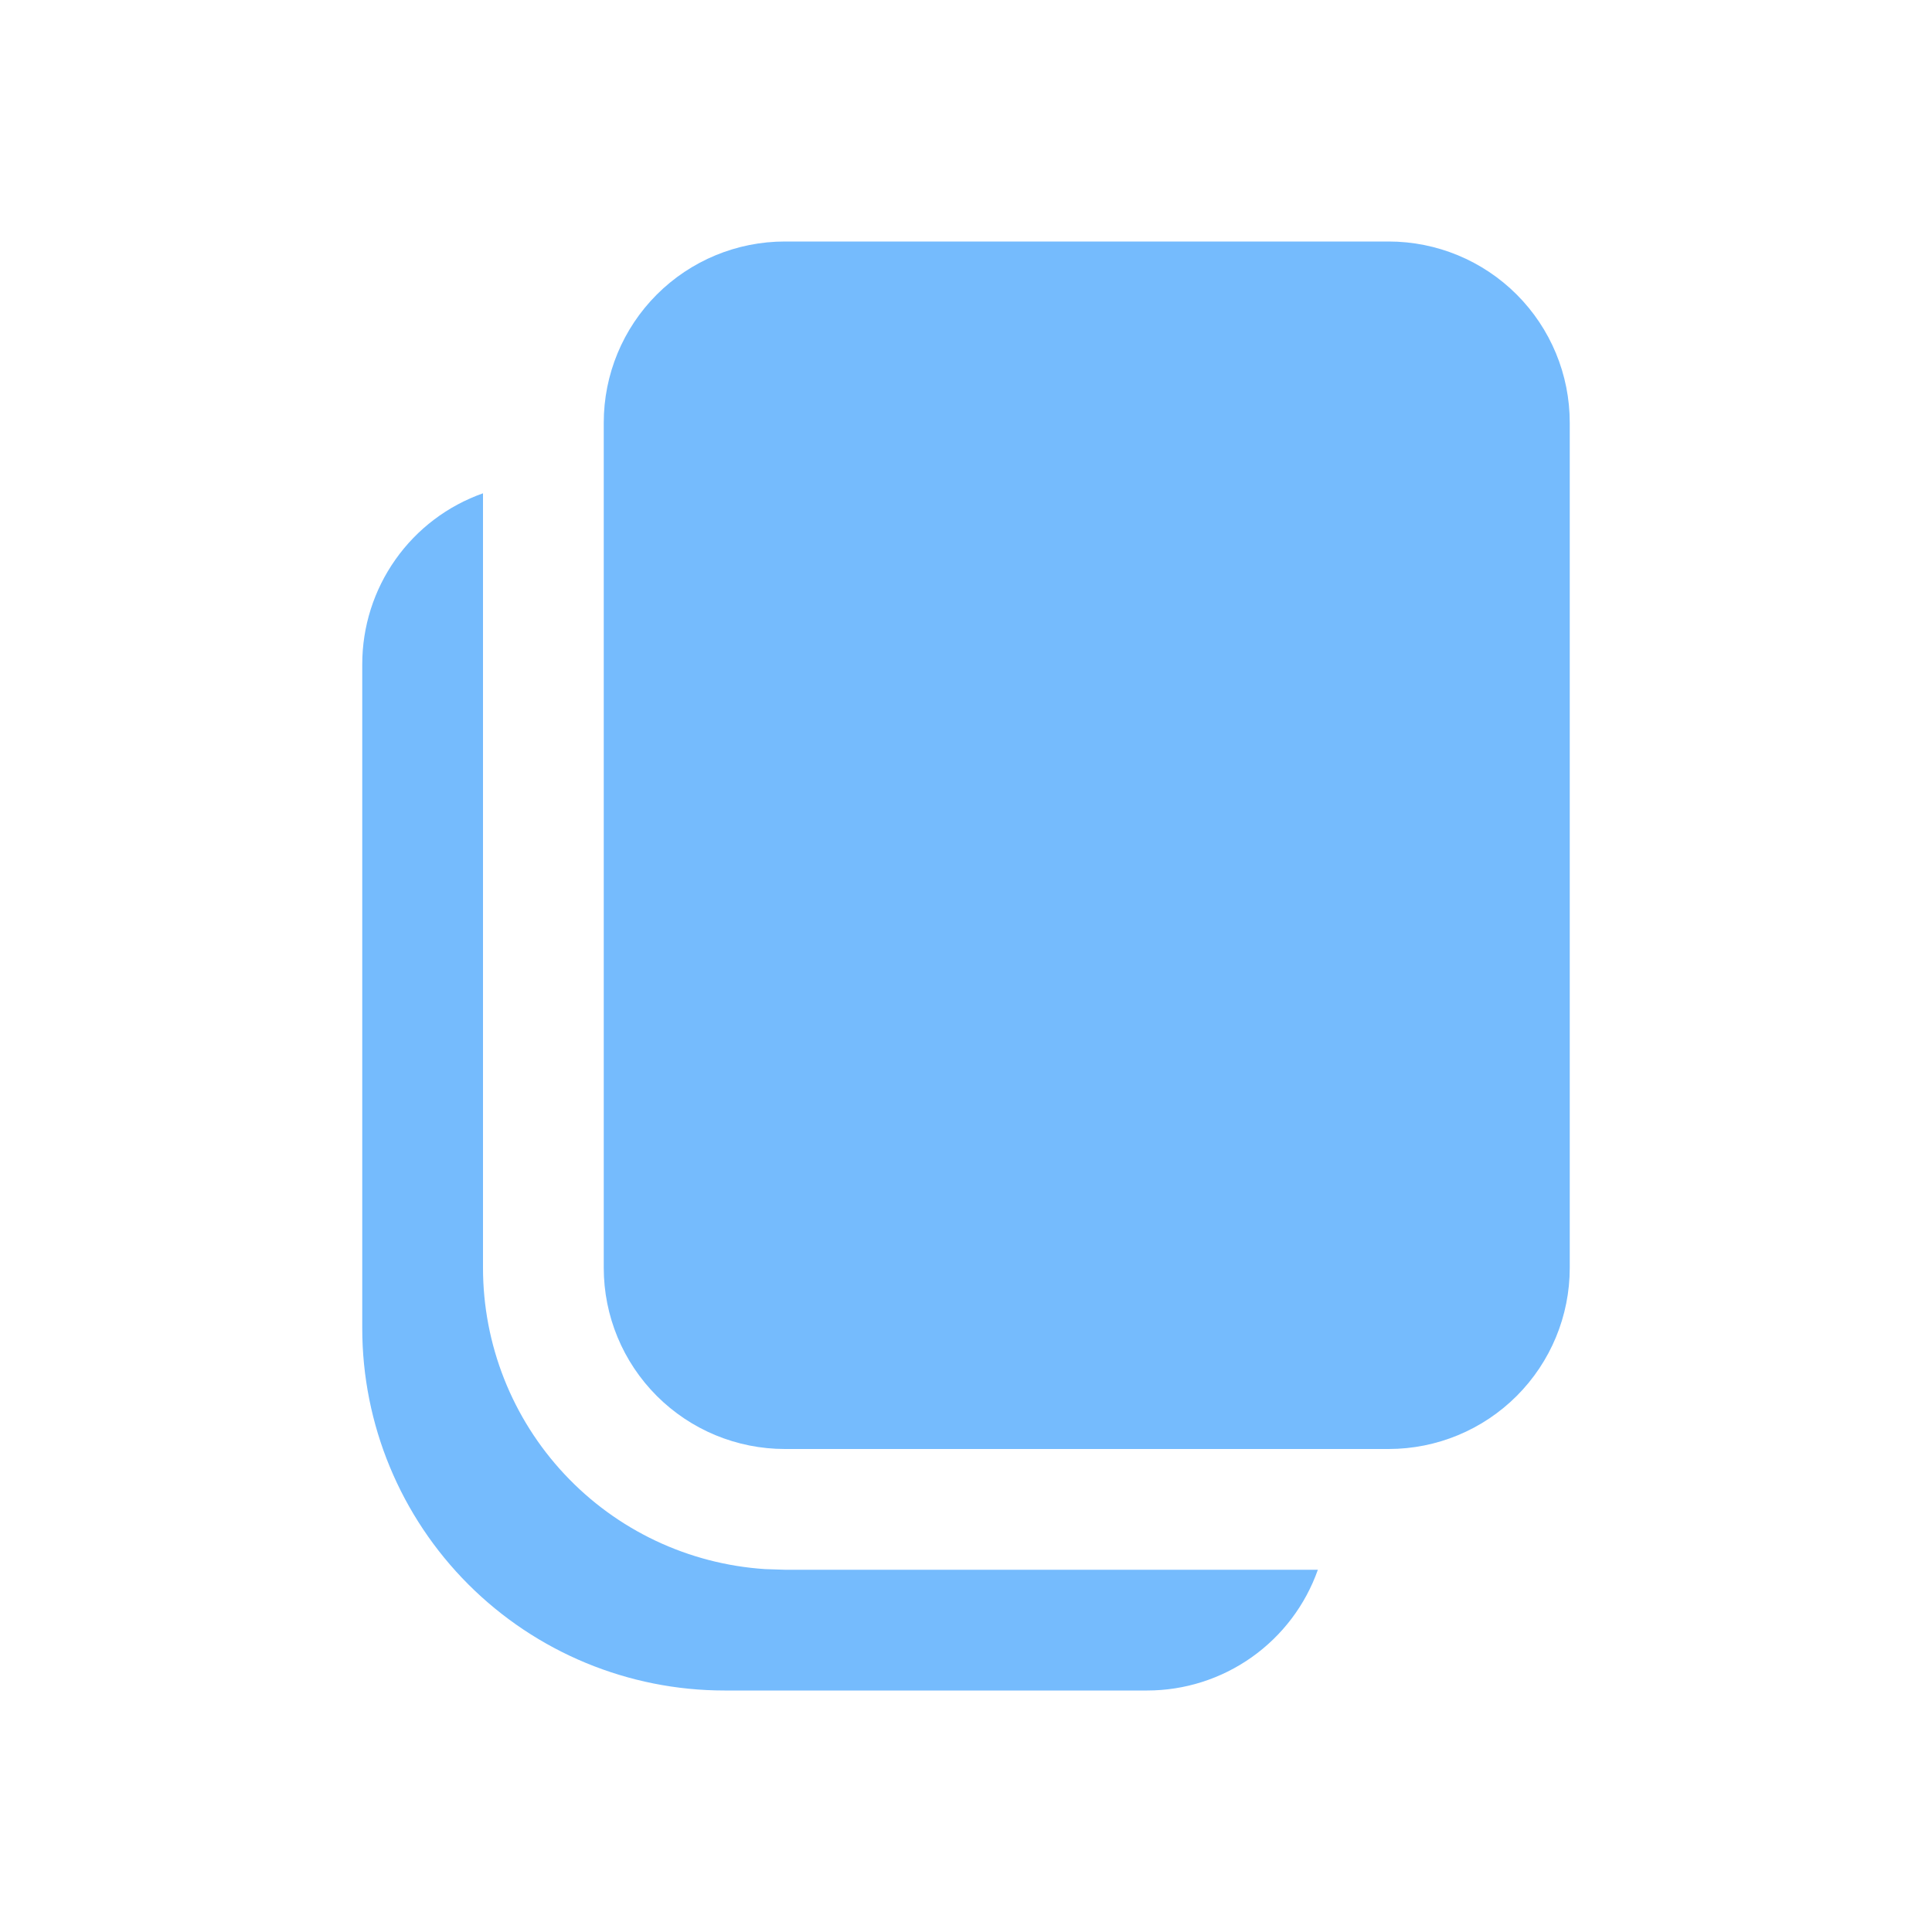
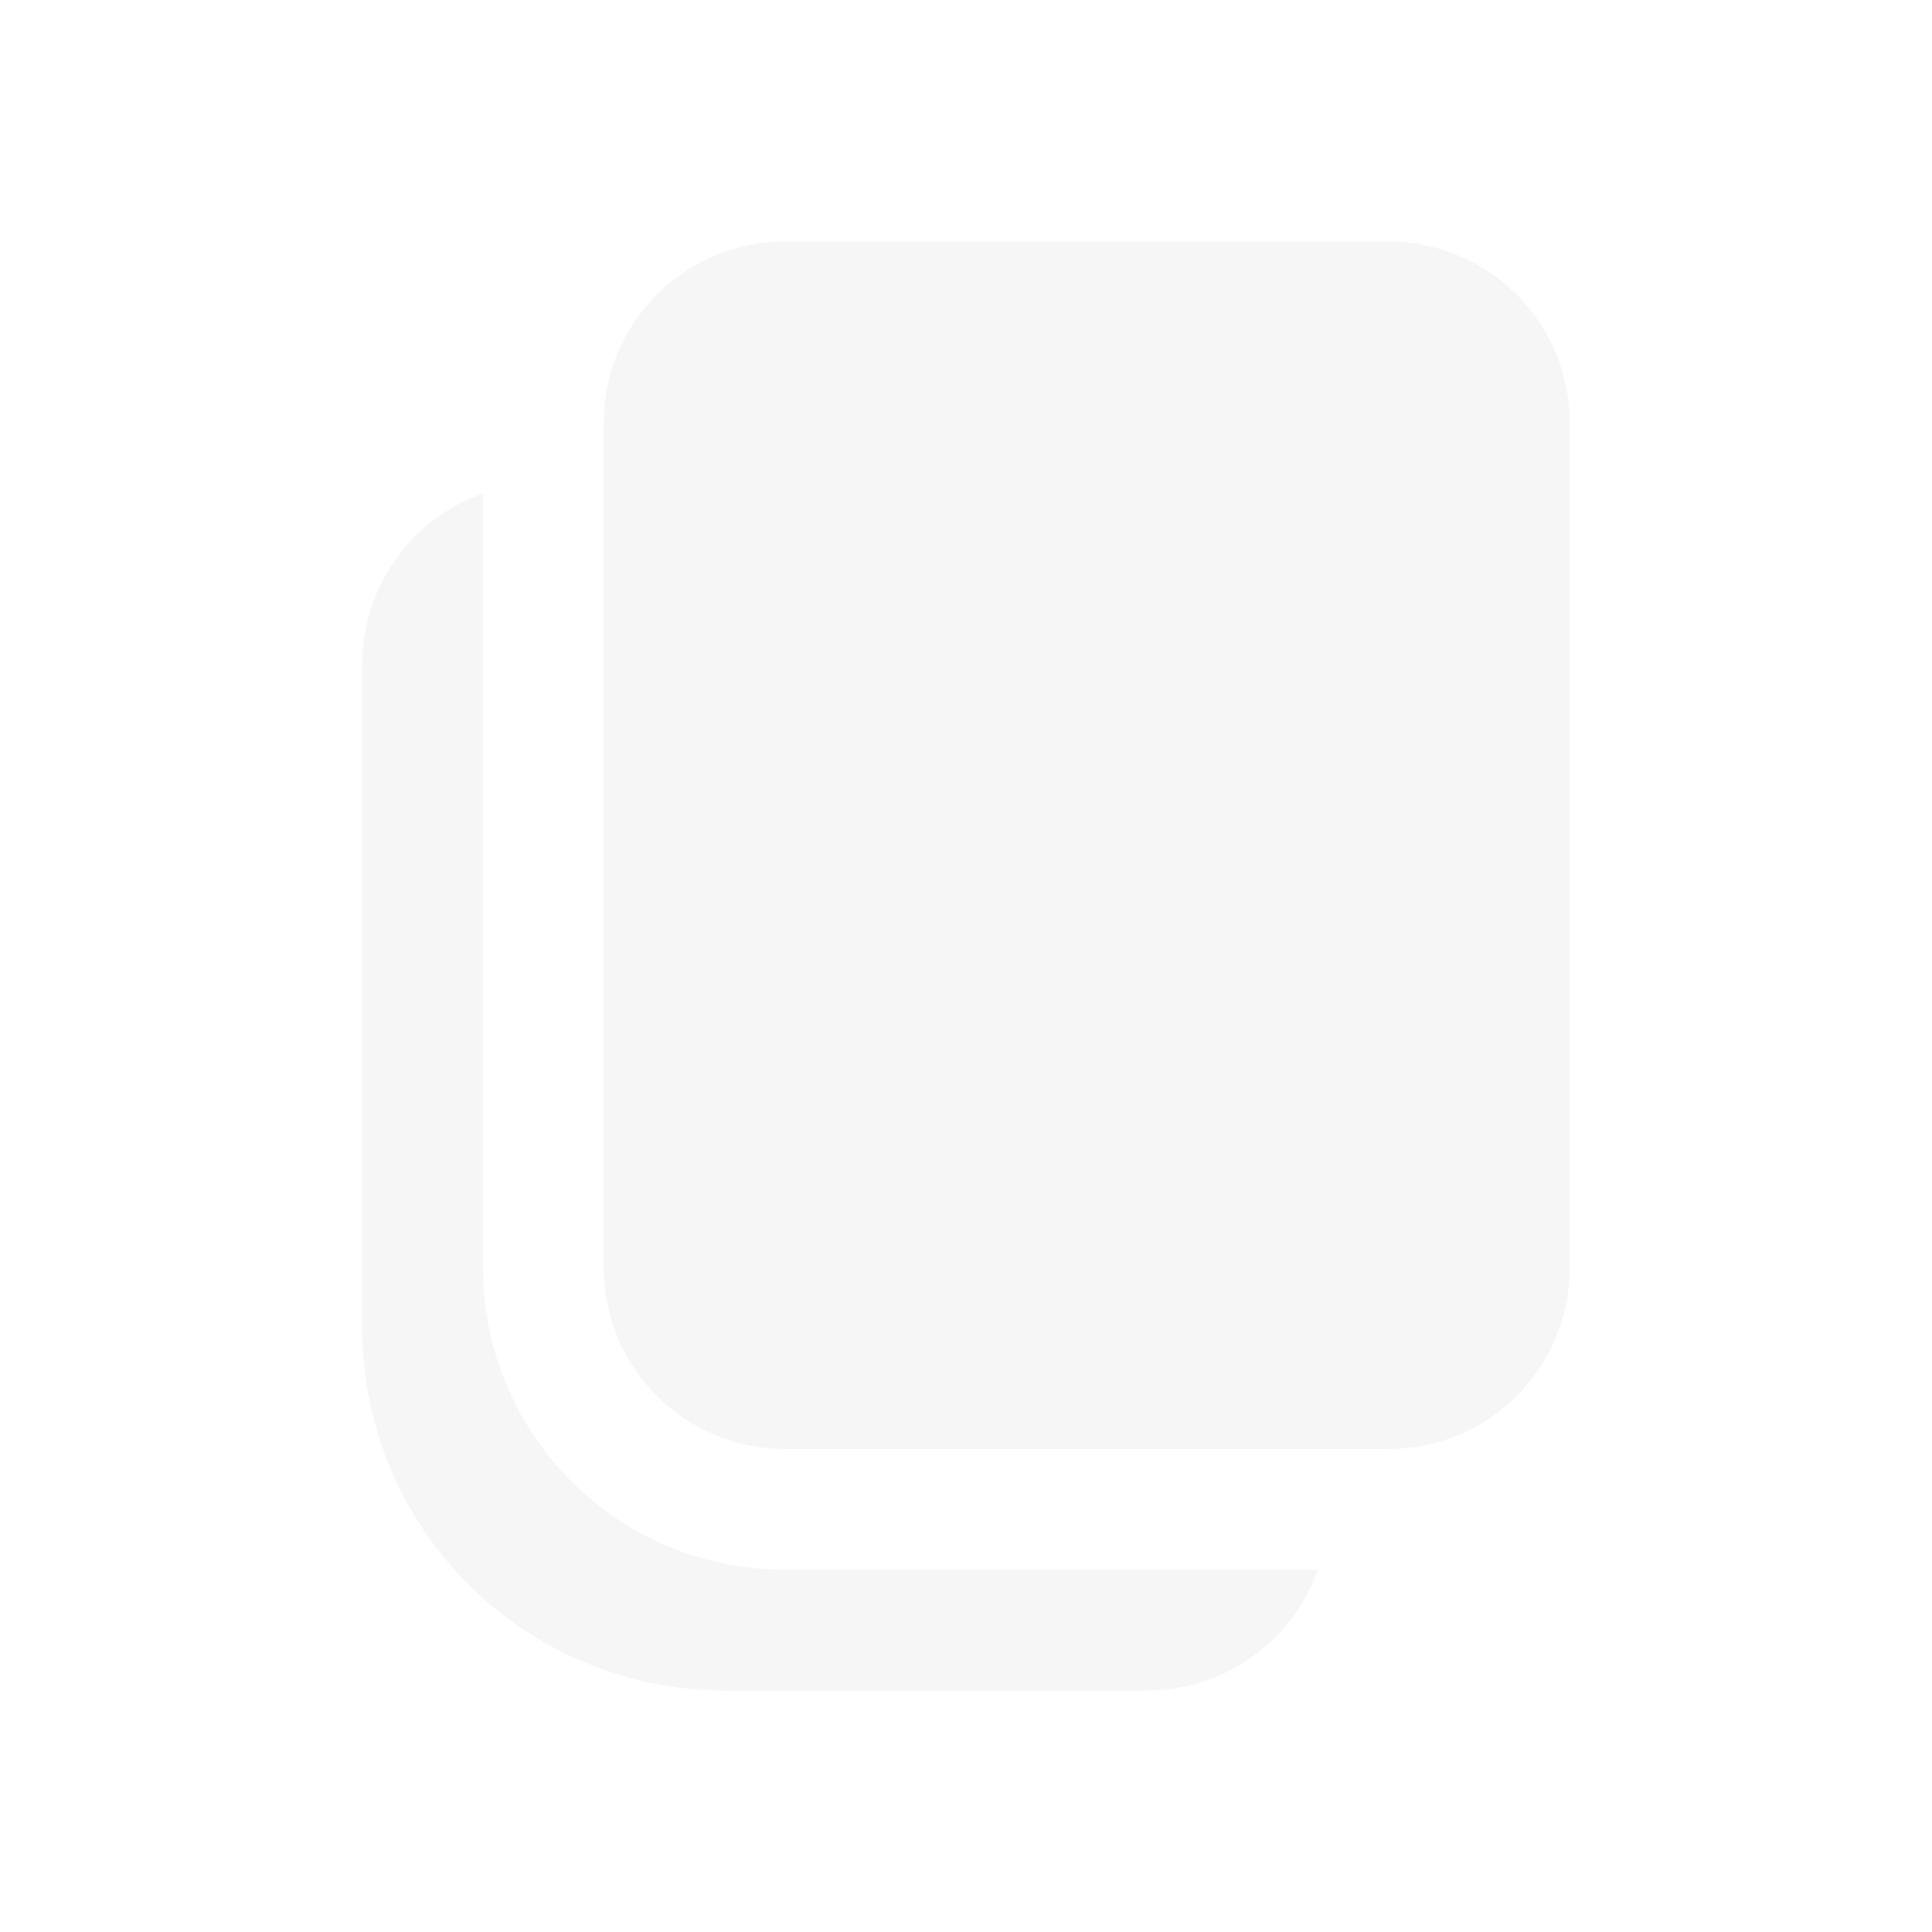
<svg xmlns="http://www.w3.org/2000/svg" width="24" height="24" viewBox="0 0 24 24" fill="none">
-   <path d="M6 6.128V15.75C6 16.702 6.362 17.619 7.013 18.314C7.663 19.009 8.554 19.43 9.504 19.492L9.75 19.5H16.371C16.216 19.939 15.929 20.318 15.549 20.587C15.169 20.856 14.715 21 14.25 21H9C7.807 21 6.662 20.526 5.818 19.682C4.974 18.838 4.5 17.694 4.5 16.5V8.25C4.5 7.785 4.644 7.33 4.913 6.95C5.181 6.57 5.561 6.283 6 6.128ZM17.25 3C17.847 3 18.419 3.237 18.841 3.659C19.263 4.081 19.5 4.653 19.5 5.25V15.75C19.5 16.347 19.263 16.919 18.841 17.341C18.419 17.763 17.847 18 17.25 18H9.75C9.153 18 8.581 17.763 8.159 17.341C7.737 16.919 7.5 16.347 7.5 15.75V5.25C7.5 4.653 7.737 4.081 8.159 3.659C8.581 3.237 9.153 3 9.75 3H17.25Z" fill="#75BBFD" />
+   <path d="M6 6.128V15.75C6 16.702 6.362 17.619 7.013 18.314C7.663 19.009 8.554 19.43 9.504 19.492L9.75 19.5H16.371C16.216 19.939 15.929 20.318 15.549 20.587C15.169 20.856 14.715 21 14.25 21H9C7.807 21 6.662 20.526 5.818 19.682C4.974 18.838 4.5 17.694 4.5 16.5V8.25C4.5 7.785 4.644 7.33 4.913 6.95C5.181 6.57 5.561 6.283 6 6.128ZM17.25 3C17.847 3 18.419 3.237 18.841 3.659C19.263 4.081 19.5 4.653 19.5 5.25V15.75C19.5 16.347 19.263 16.919 18.841 17.341C18.419 17.763 17.847 18 17.25 18H9.75C9.153 18 8.581 17.763 8.159 17.341C7.737 16.919 7.5 16.347 7.5 15.75V5.25C7.5 4.653 7.737 4.081 8.159 3.659C8.581 3.237 9.153 3 9.75 3H17.25Z" fill="#F6F6F6" />
</svg>
